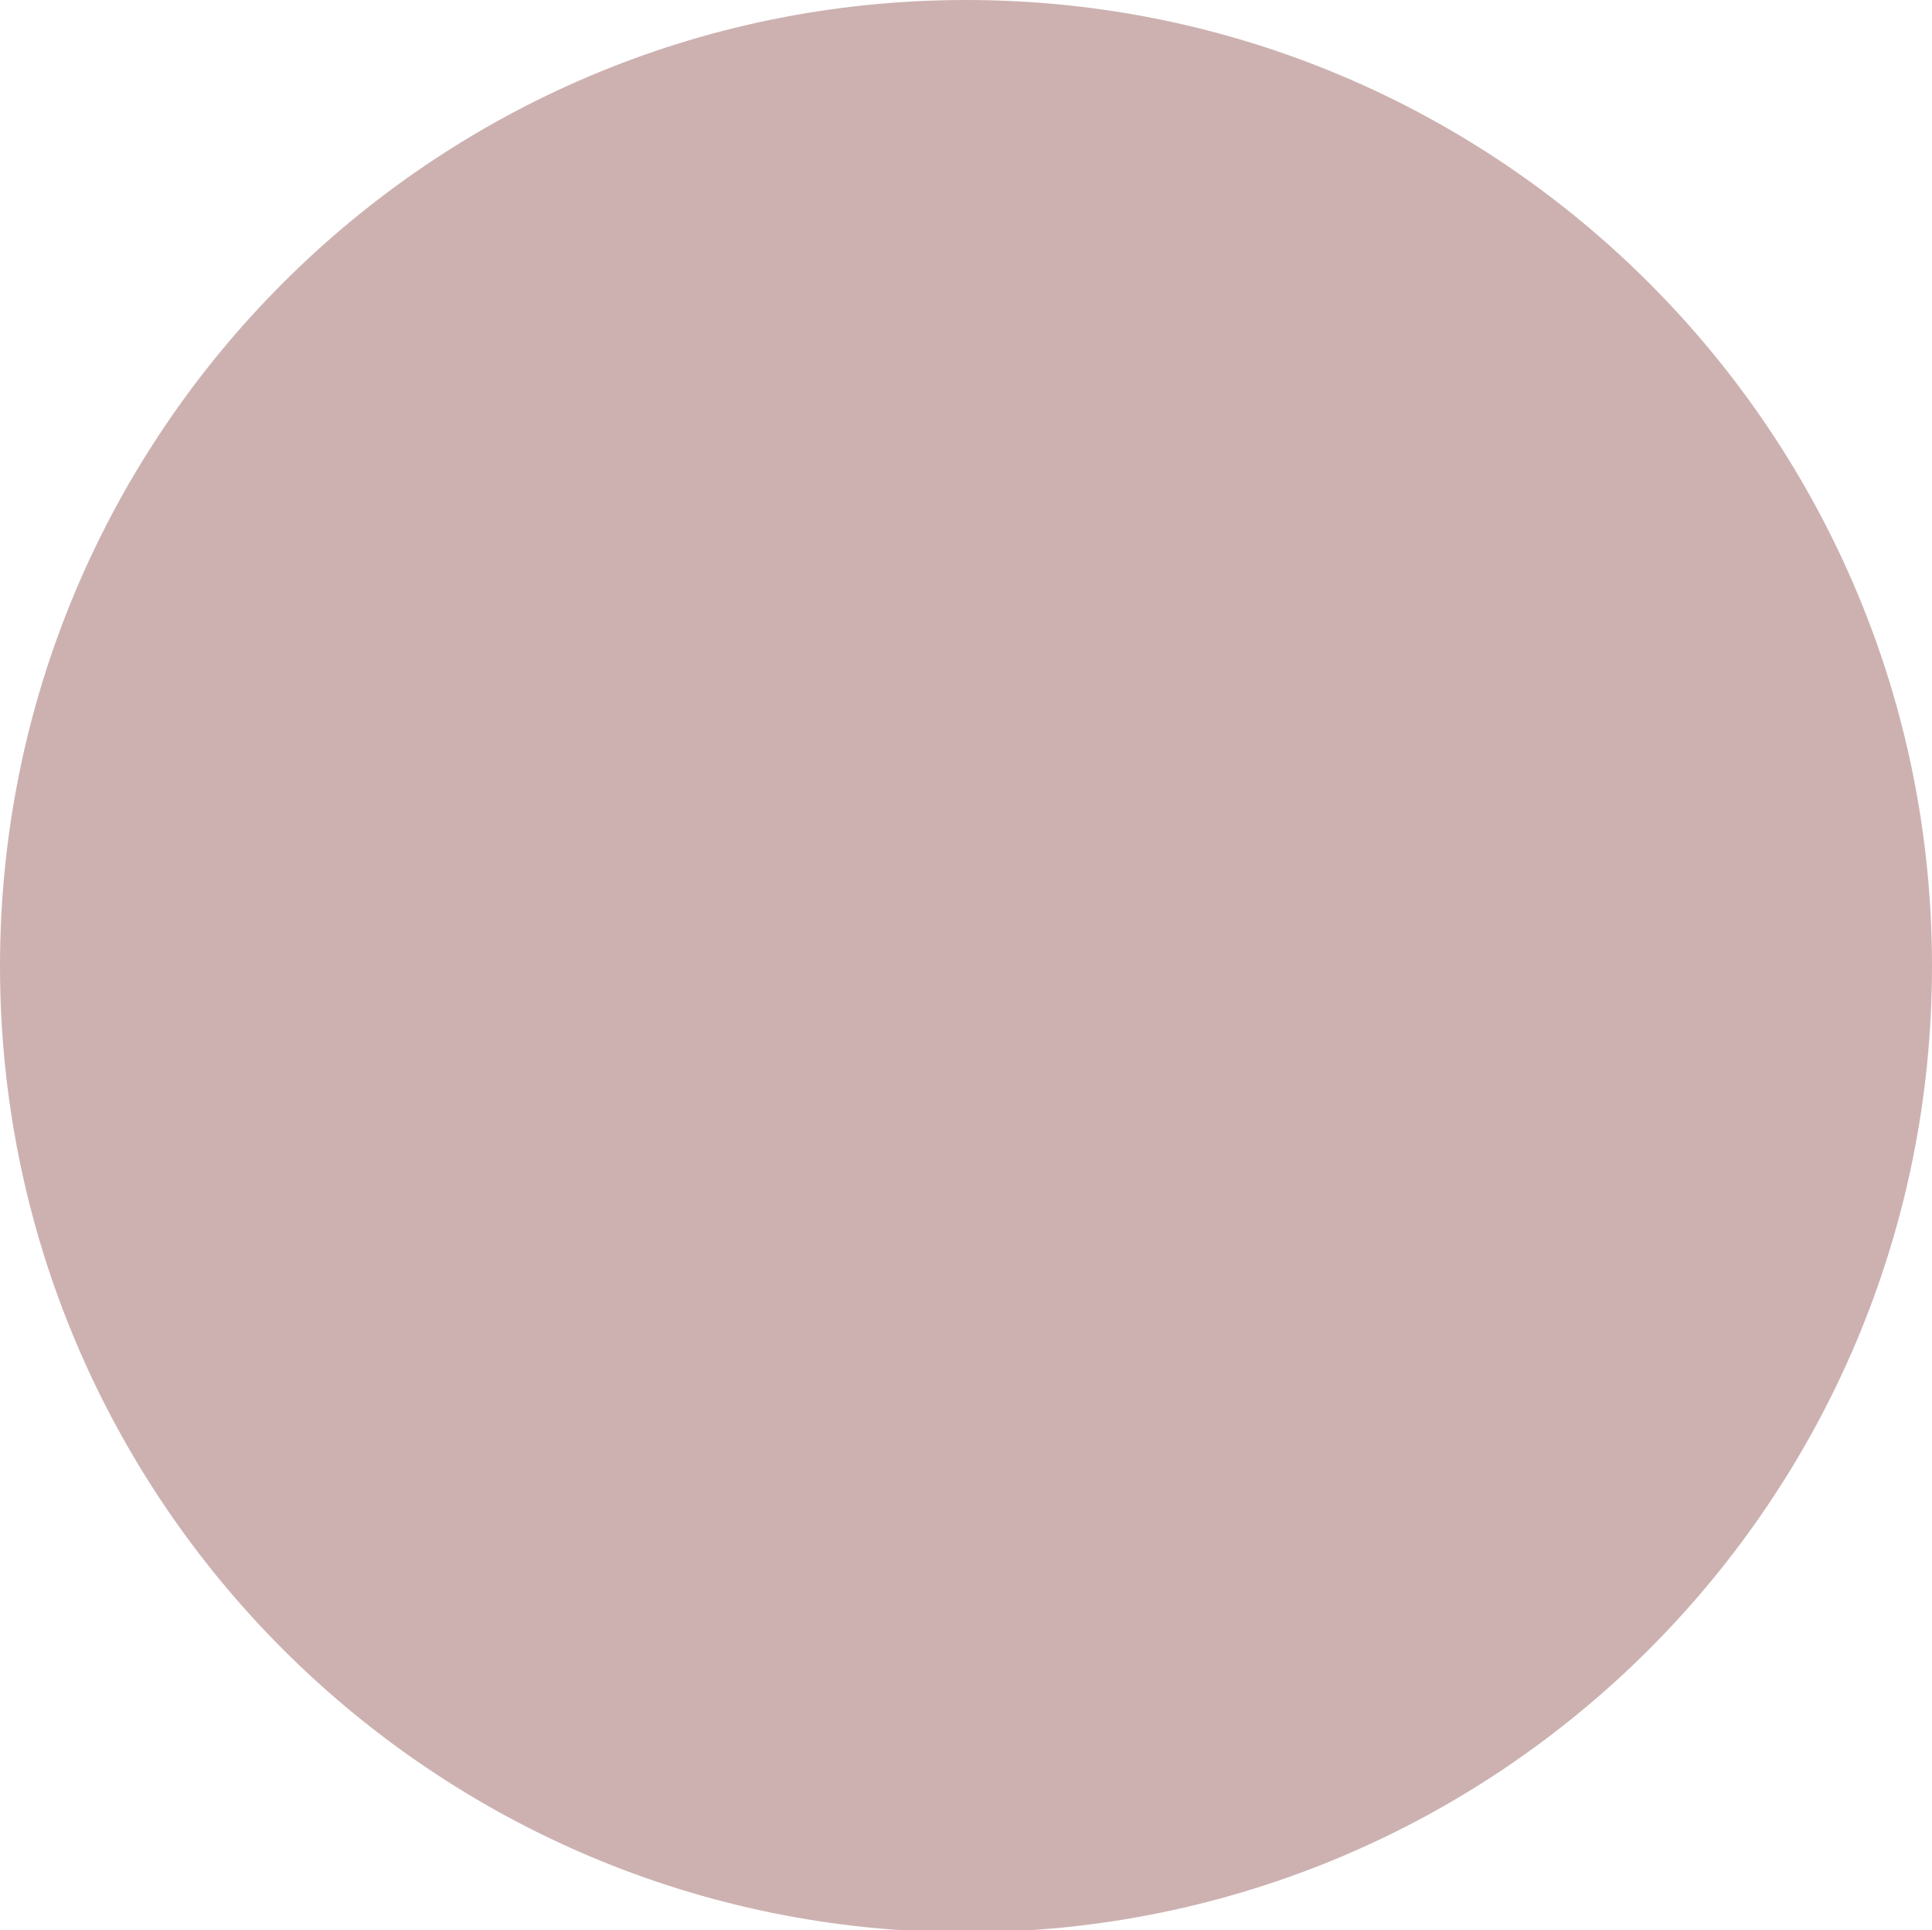
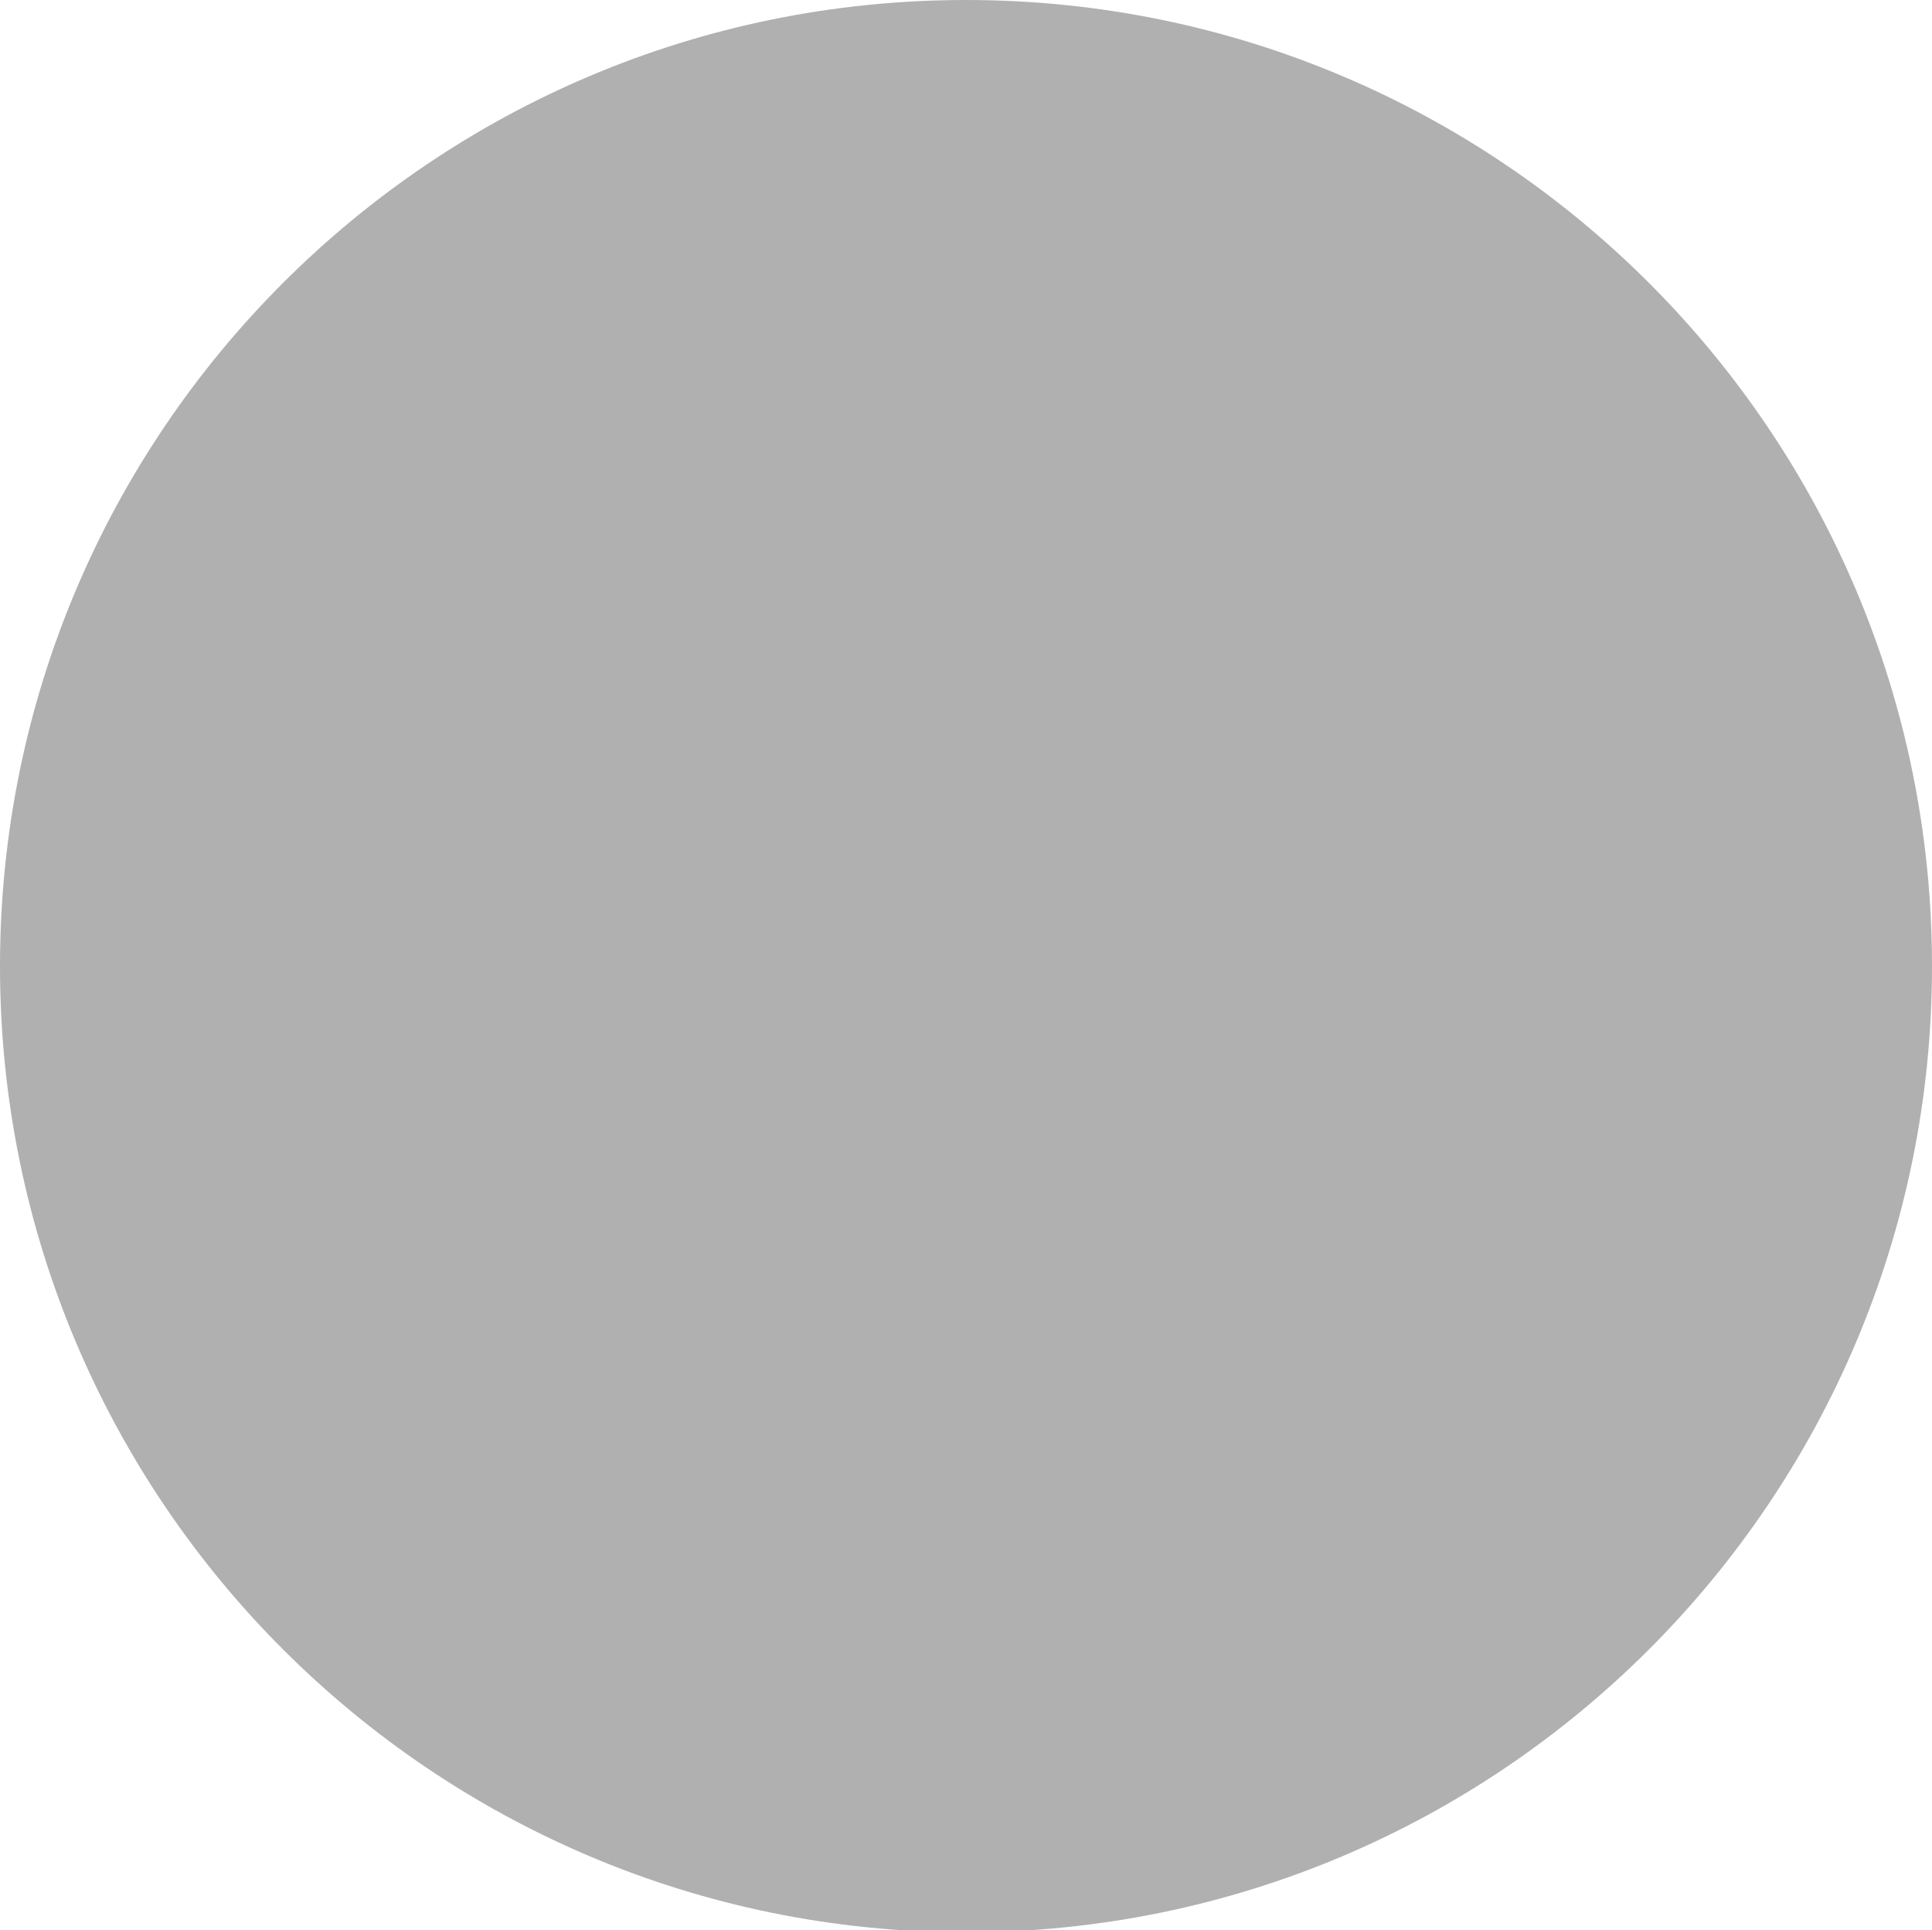
<svg xmlns="http://www.w3.org/2000/svg" width="640" height="639">
  <defs>
    <linearGradient x1="0%" y1="50%" x2="100%" y2="50%" id="a">
-       <stop stop-color="#5D0202" stopOpacity="0" offset="0%" />
-       <stop stop-color="#5D0202" stopOpacity=".498" offset="100%" />
+       <stop stopColor="#5D0202" stopOpacity="0" offset="0%" />
+       <stop stopColor="#5D0202" stopOpacity=".498" offset="100%" />
    </linearGradient>
  </defs>
  <circle fill="url(#a)" transform="matrix(0 -1 -1 0 640 640)" cx="320" cy="320" r="320" fill-rule="evenodd" opacity=".309" />
</svg>
